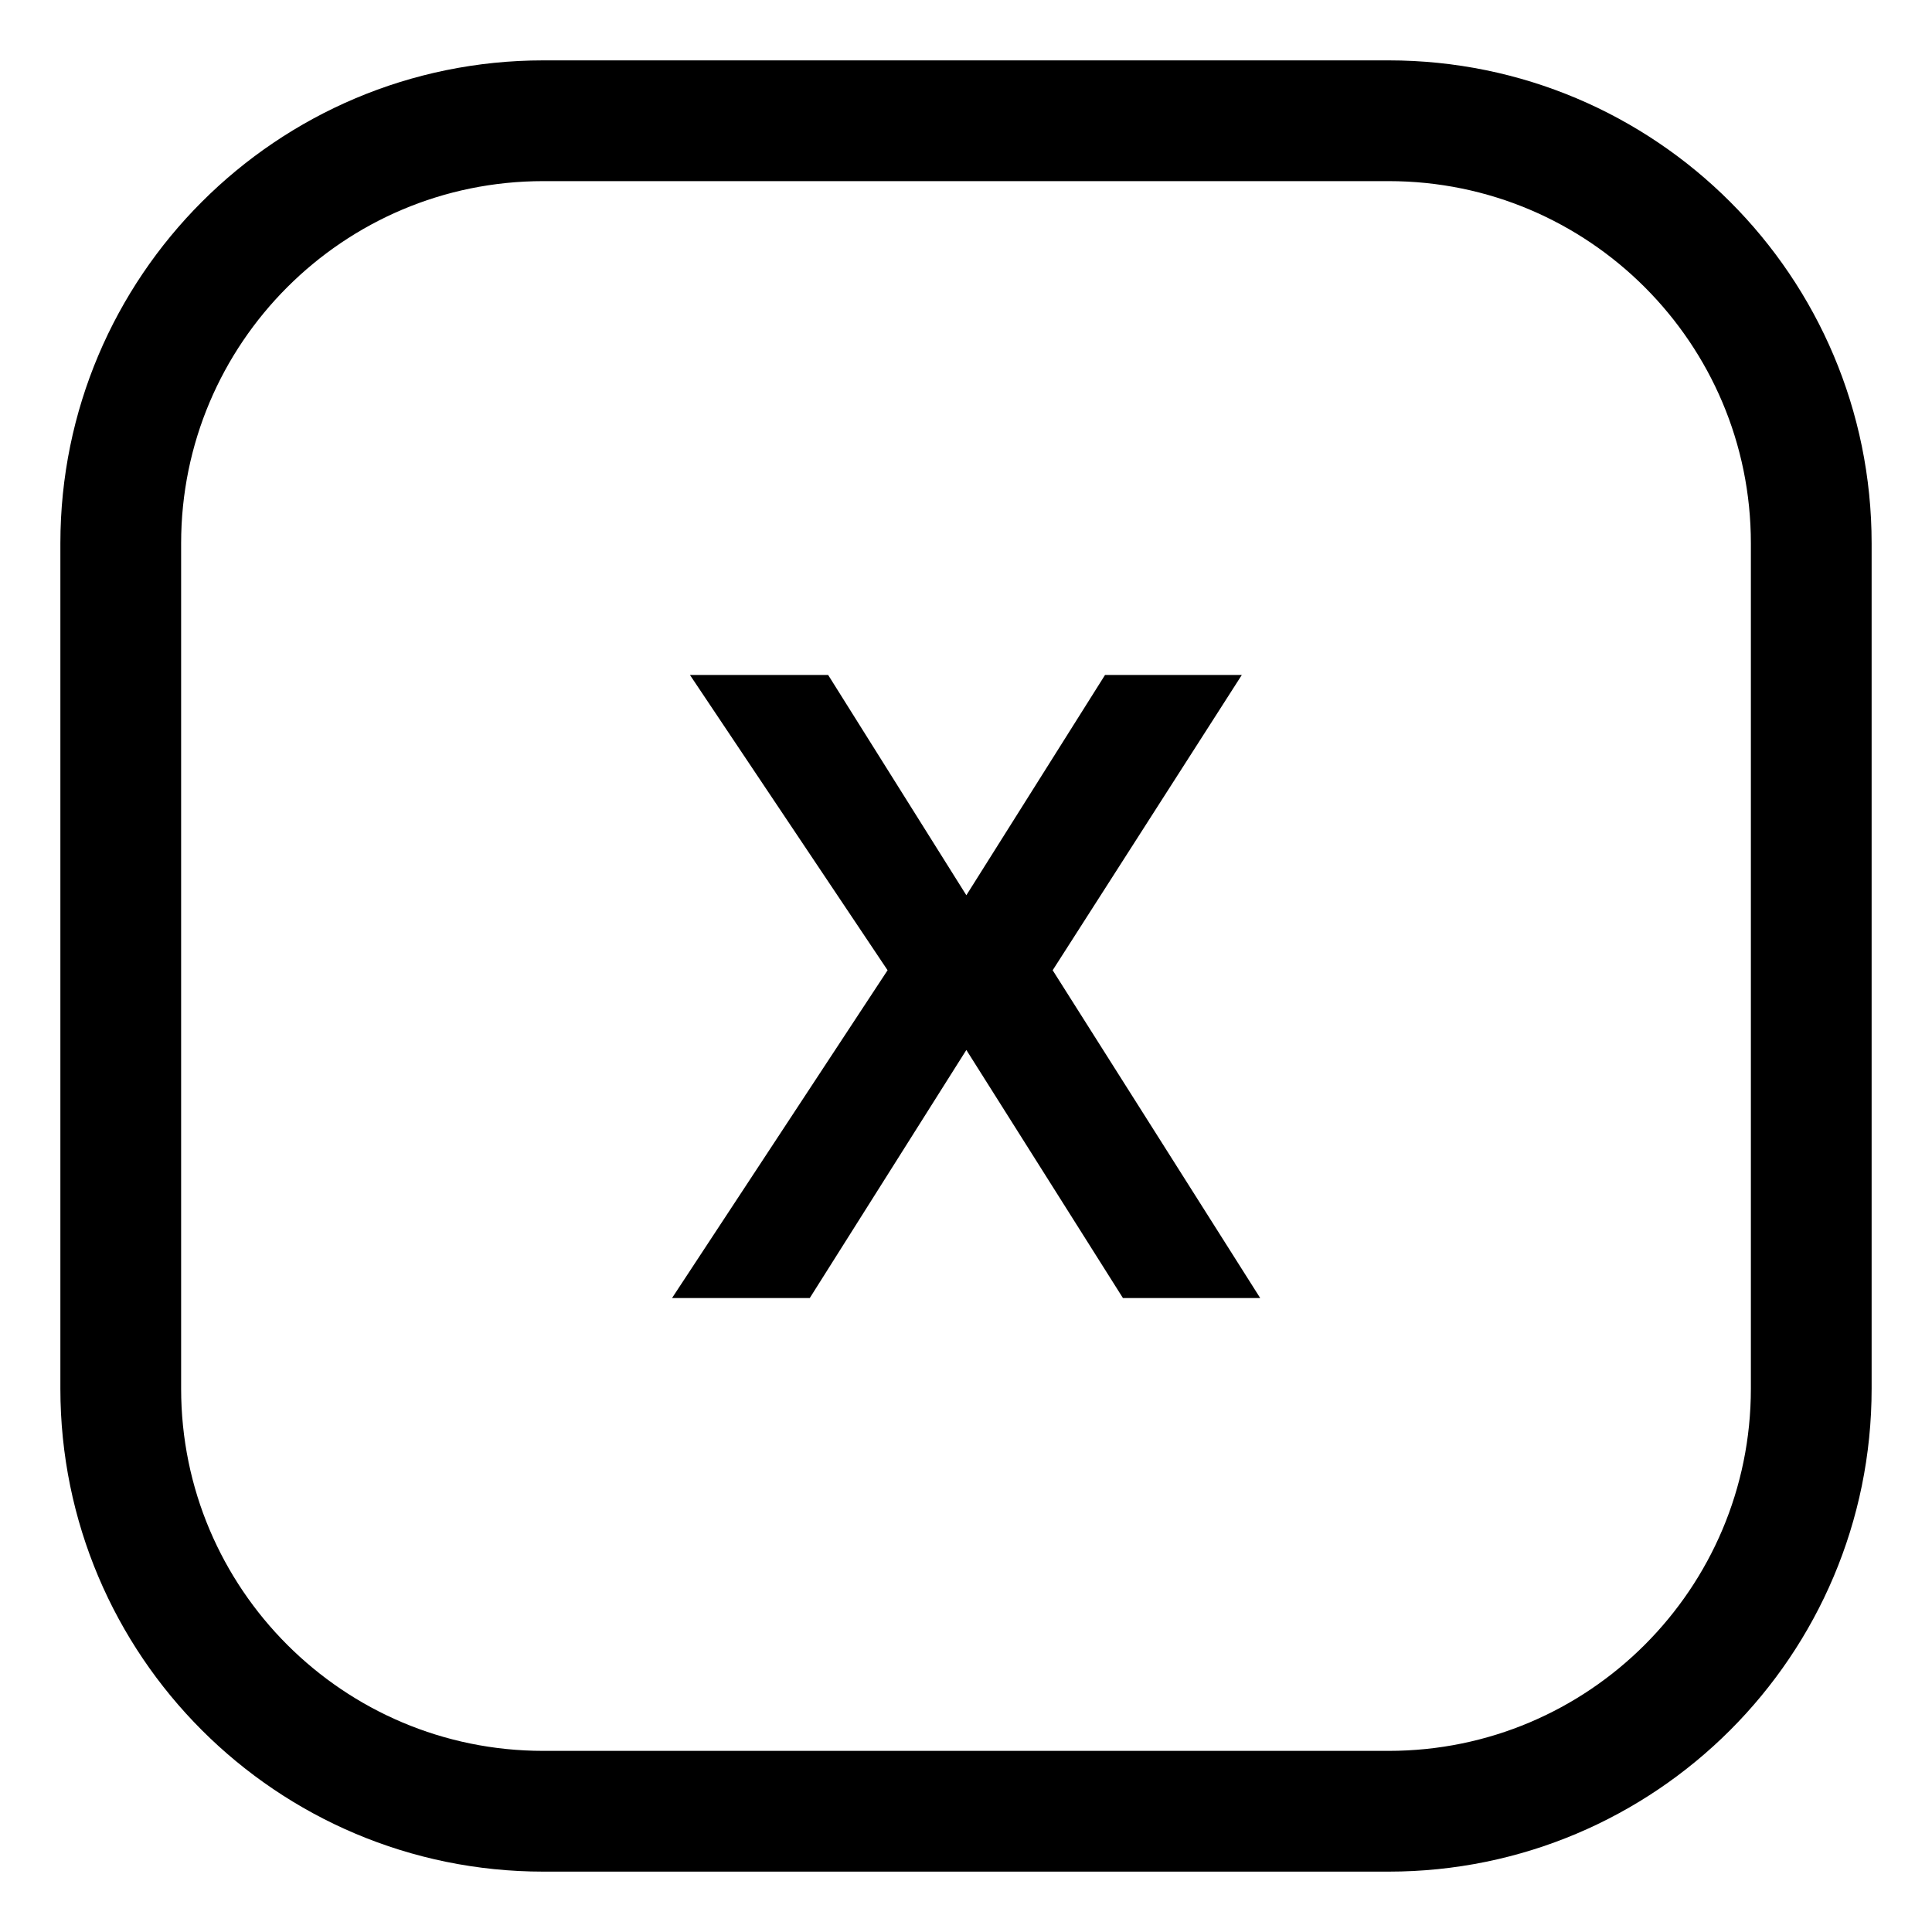
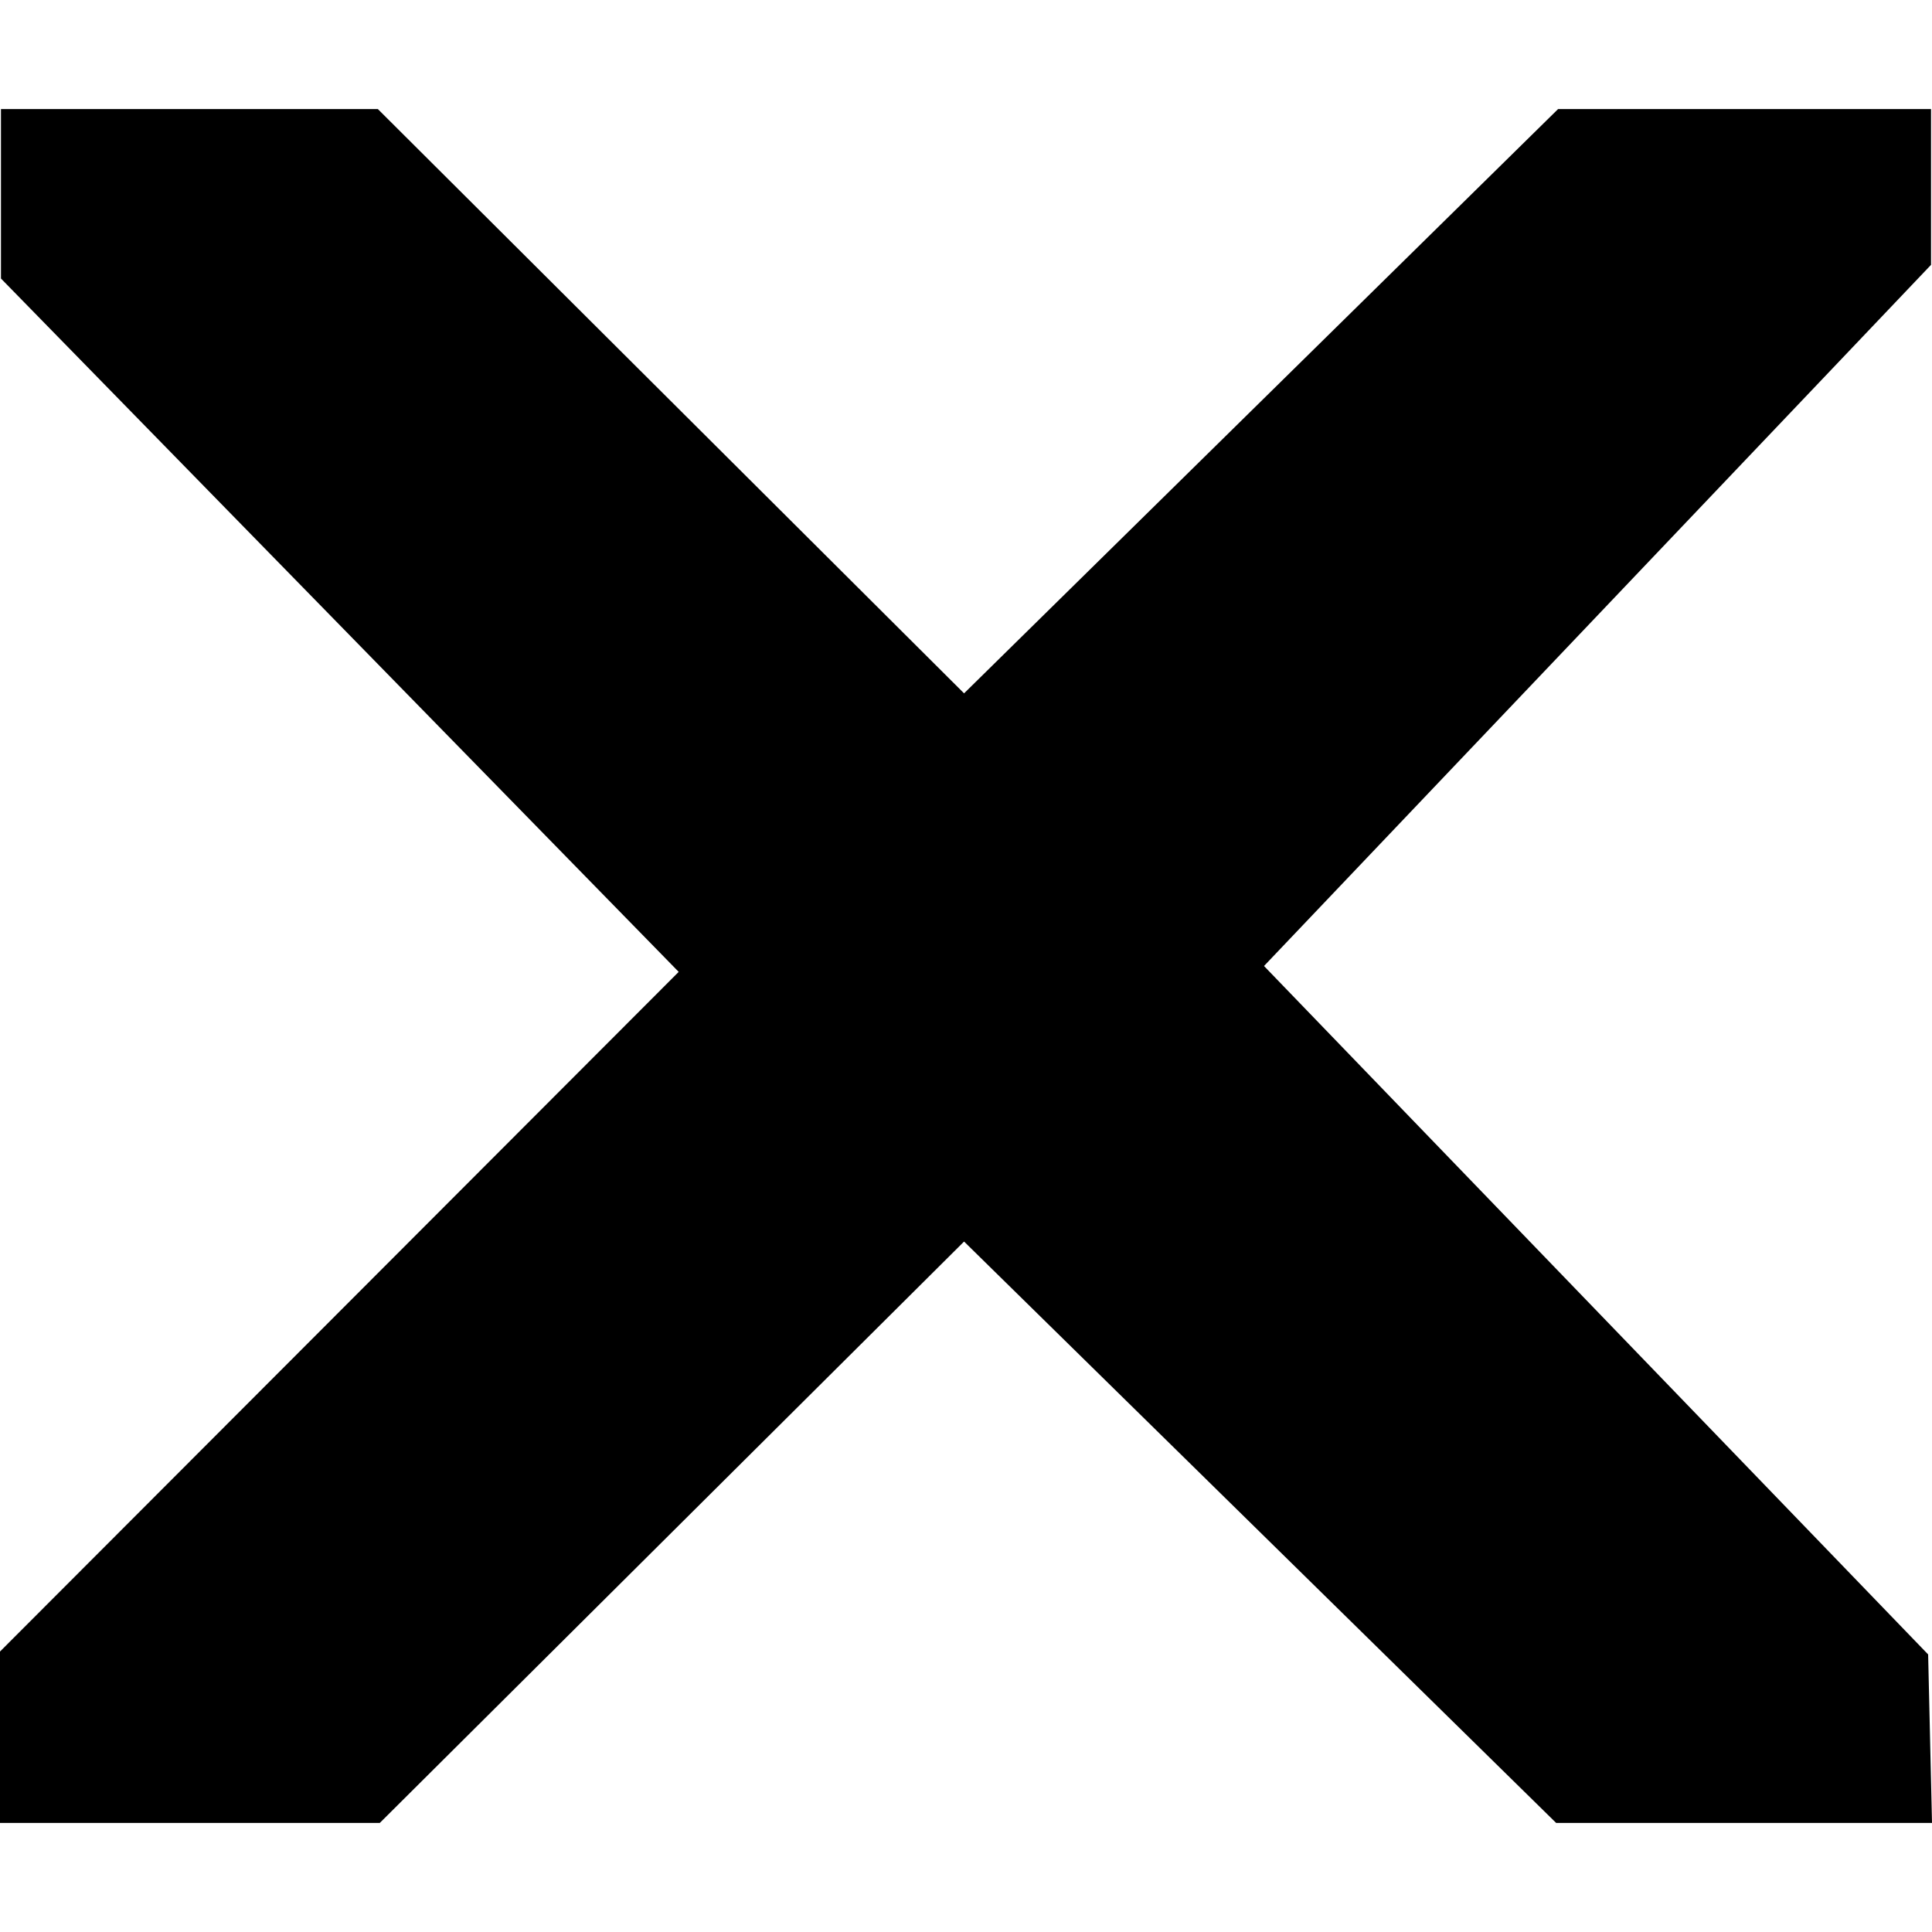
- <svg xmlns="http://www.w3.org/2000/svg" viewBox="0 0 64 64" width="64" height="64">
-   <rect x="4" y="4" width="56" height="56" rx="14" fill="none" stroke="currentColor" stroke-width="4" />
-   <text x="32" y="43" text-anchor="middle" font-family="Segoe UI, Arial, sans-serif" font-size="30" font-weight="700" fill="currentColor">X</text>
+ <svg xmlns="http://www.w3.org/2000/svg" viewBox="0 0 24 24" fill="currentColor">
+   <path d="m15.702 12 8.25 8.552.048 2.093h-4.669l-7.355-7.222-7.258 7.222h-4.718v-2.129l8.431-8.443-8.419-8.613v-2.105h4.682l7.282 7.258 7.379-7.258h4.633v1.935l-8.286 8.71z" />
</svg>
